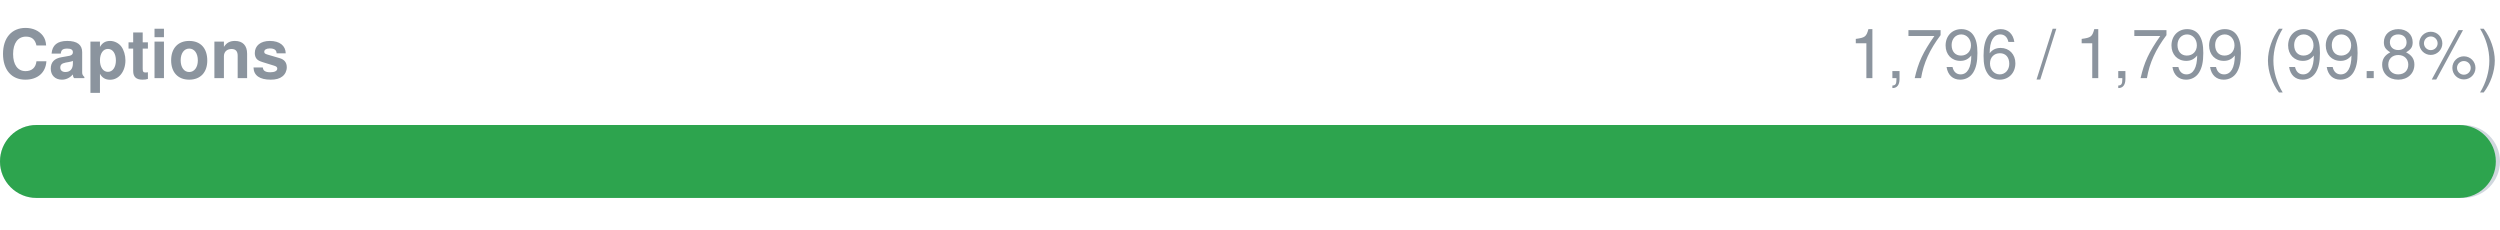
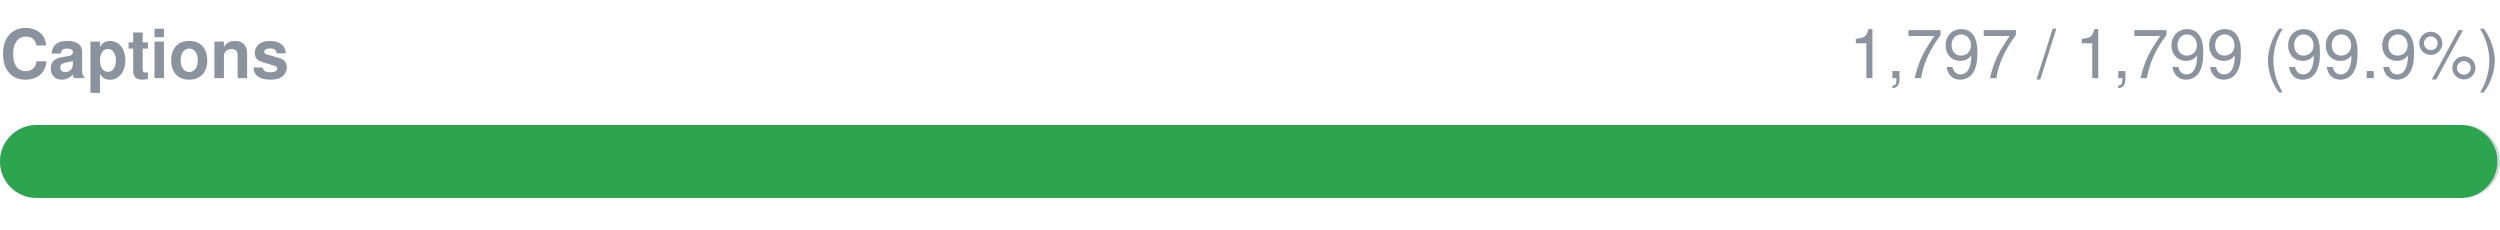
<svg xmlns="http://www.w3.org/2000/svg" width="480" height="44" viewBox="0 0 480 44" role="img">
  <text x="0" y="15" font-family="-apple-system,Segoe UI,Helvetica,Arial,sans-serif" font-size="13" font-weight="600" fill="#8b949e">Captions</text>
-   <text x="480" y="15" font-family="-apple-system,Segoe UI,Helvetica,Arial,sans-serif" font-size="13" text-anchor="end" fill="#8b949e">1,796 / 1,799 (99.8%)</text>
+   <text x="480" y="15" font-family="-apple-system,Segoe UI,Helvetica,Arial,sans-serif" font-size="13" text-anchor="end" fill="#8b949e">1,797 / 1,799 (99.9%)</text>
  <rect x="0" y="24" width="480" height="14" rx="7" fill="#d0d7de" />
-   <rect x="0" y="24" width="479.2" height="14" rx="7" fill="#2da44e" />
+   <rect x="0" y="24" width="479.5" height="14" rx="7" fill="#2da44e" />
</svg>
